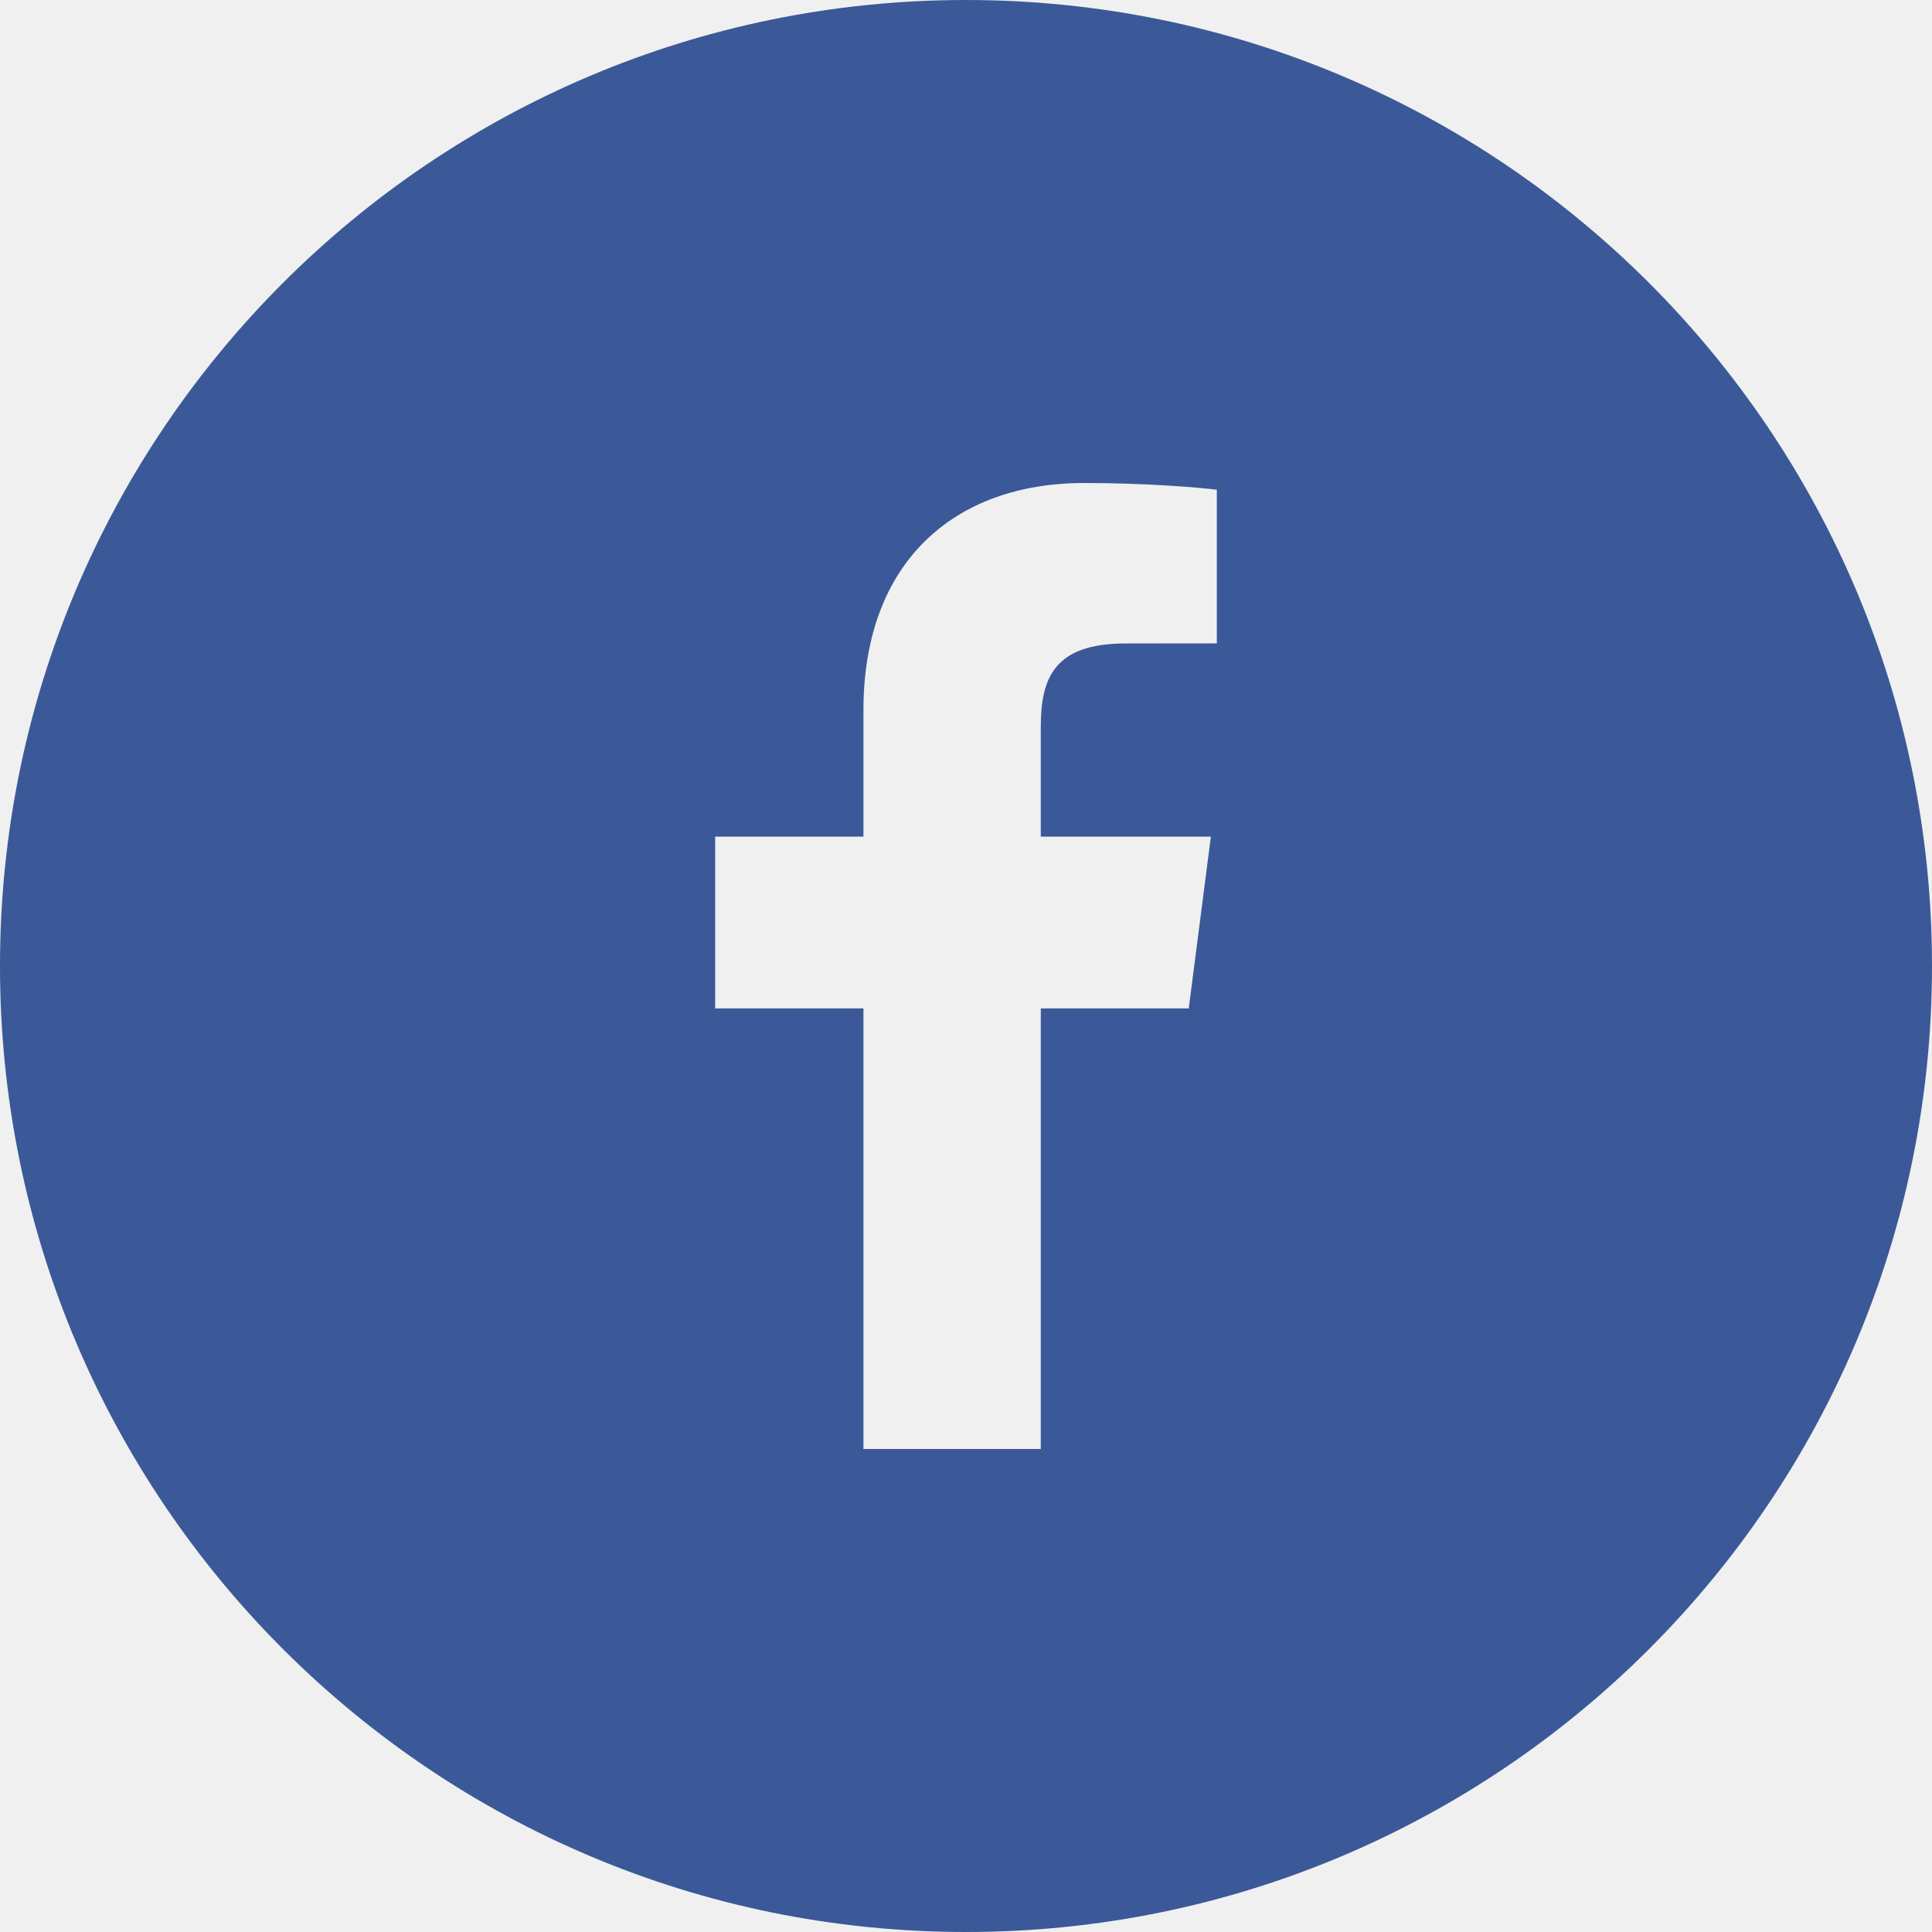
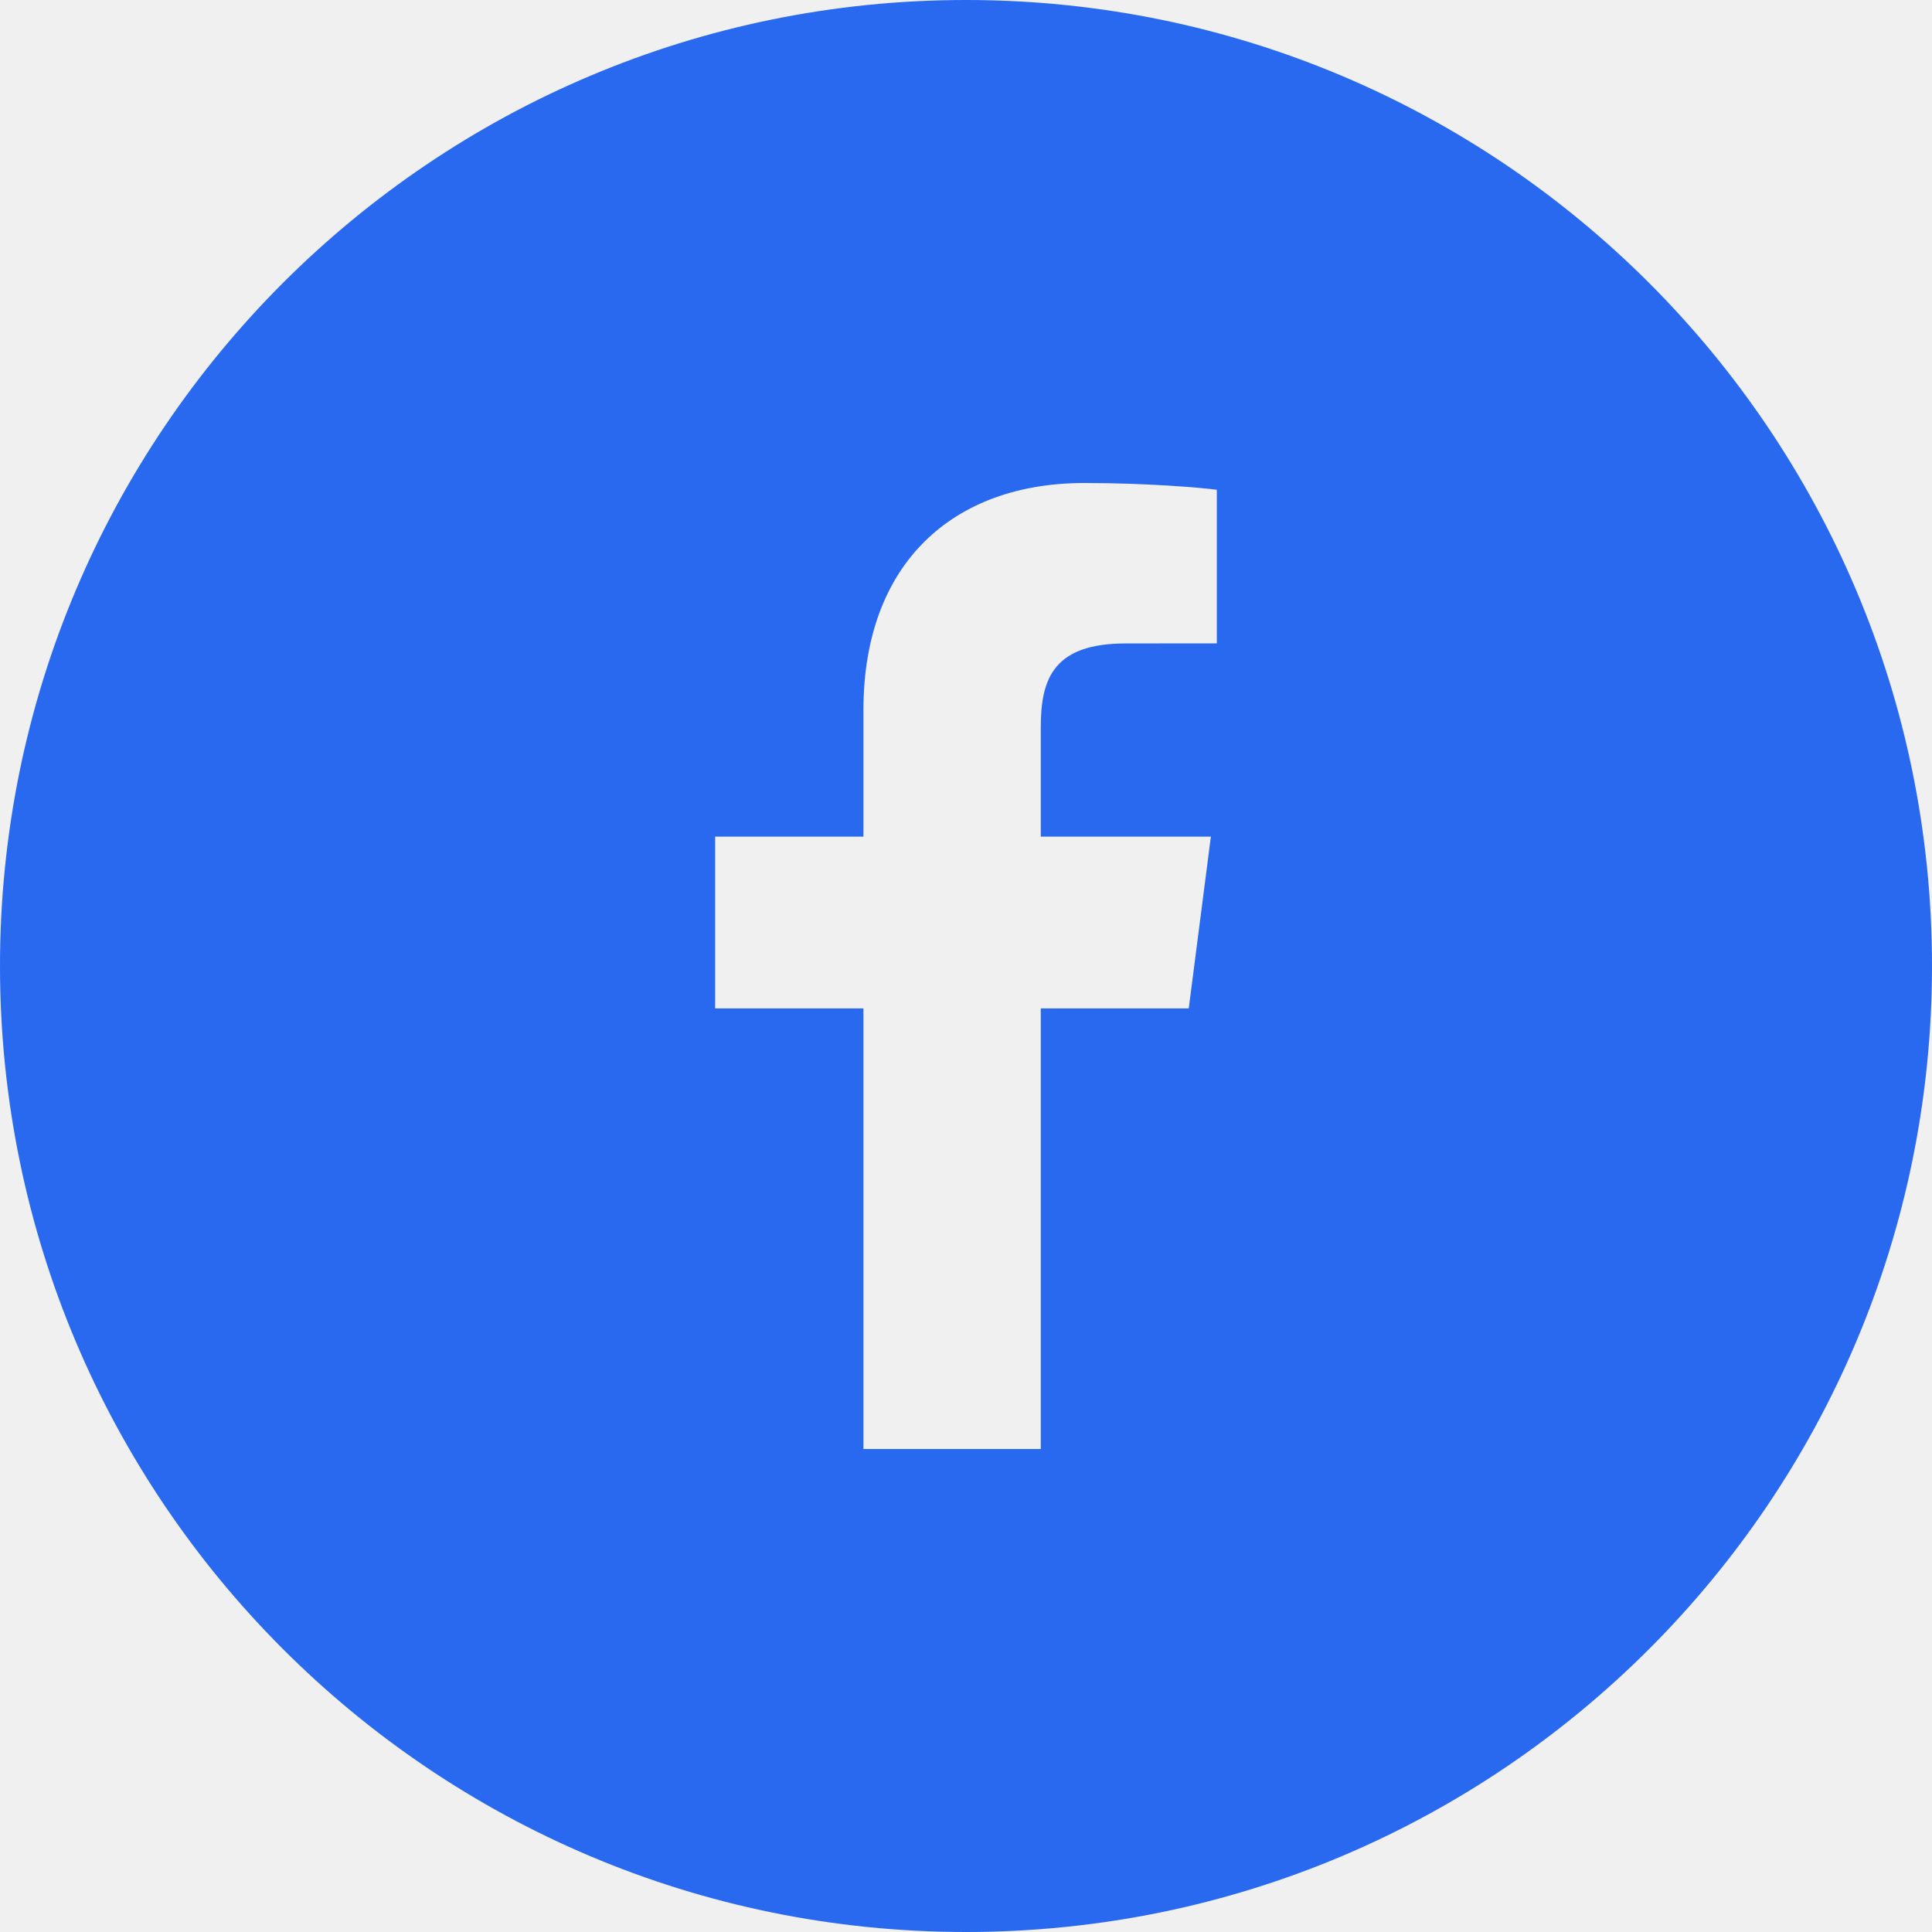
<svg xmlns="http://www.w3.org/2000/svg" width="24" height="24" viewBox="0 0 24 24" fill="none">
-   <g clip-path="url(#clip0_4011_136)">
-     <path fill-rule="evenodd" clip-rule="evenodd" d="M15.116 7.992L13.987 7.993C13.101 7.993 12.929 8.414 12.929 9.031V10.393H15.042L14.767 12.527H12.929V18H10.726V12.527H8.884V10.393H10.726V8.82C10.726 6.994 11.842 6 13.47 6C14.25 6 14.921 6.058 15.116 6.084V7.992ZM12 0C5.373 0 0 5.372 0 12C0 18.627 5.373 24 12 24C18.628 24 24 18.627 24 12C24 5.372 18.628 0 12 0Z" fill="#3B5998" />
+   <g clip-path="url(#clip0_2006_1207)">
+     <path fill-rule="evenodd" clip-rule="evenodd" d="M15.116 7.992L13.987 7.993C13.101 7.993 12.929 8.414 12.929 9.031V10.393H15.042L14.767 12.527H12.929V18H10.726V12.527H8.884V10.393H10.726V8.82C10.726 6.994 11.842 6 13.47 6C14.25 6 14.921 6.058 15.116 6.084V7.992ZM12 0C5.373 0 0 5.372 0 12C0 18.627 5.373 24 12 24C18.628 24 24 18.627 24 12C24 5.372 18.628 0 12 0Z" fill="#2869F0" />
  </g>
  <defs>
-     <clipPath id="clip0_4011_136">
+     <clipPath id="clip0_2006_1207">
      <rect width="24" height="24" fill="white" />
    </clipPath>
  </defs>
</svg>
